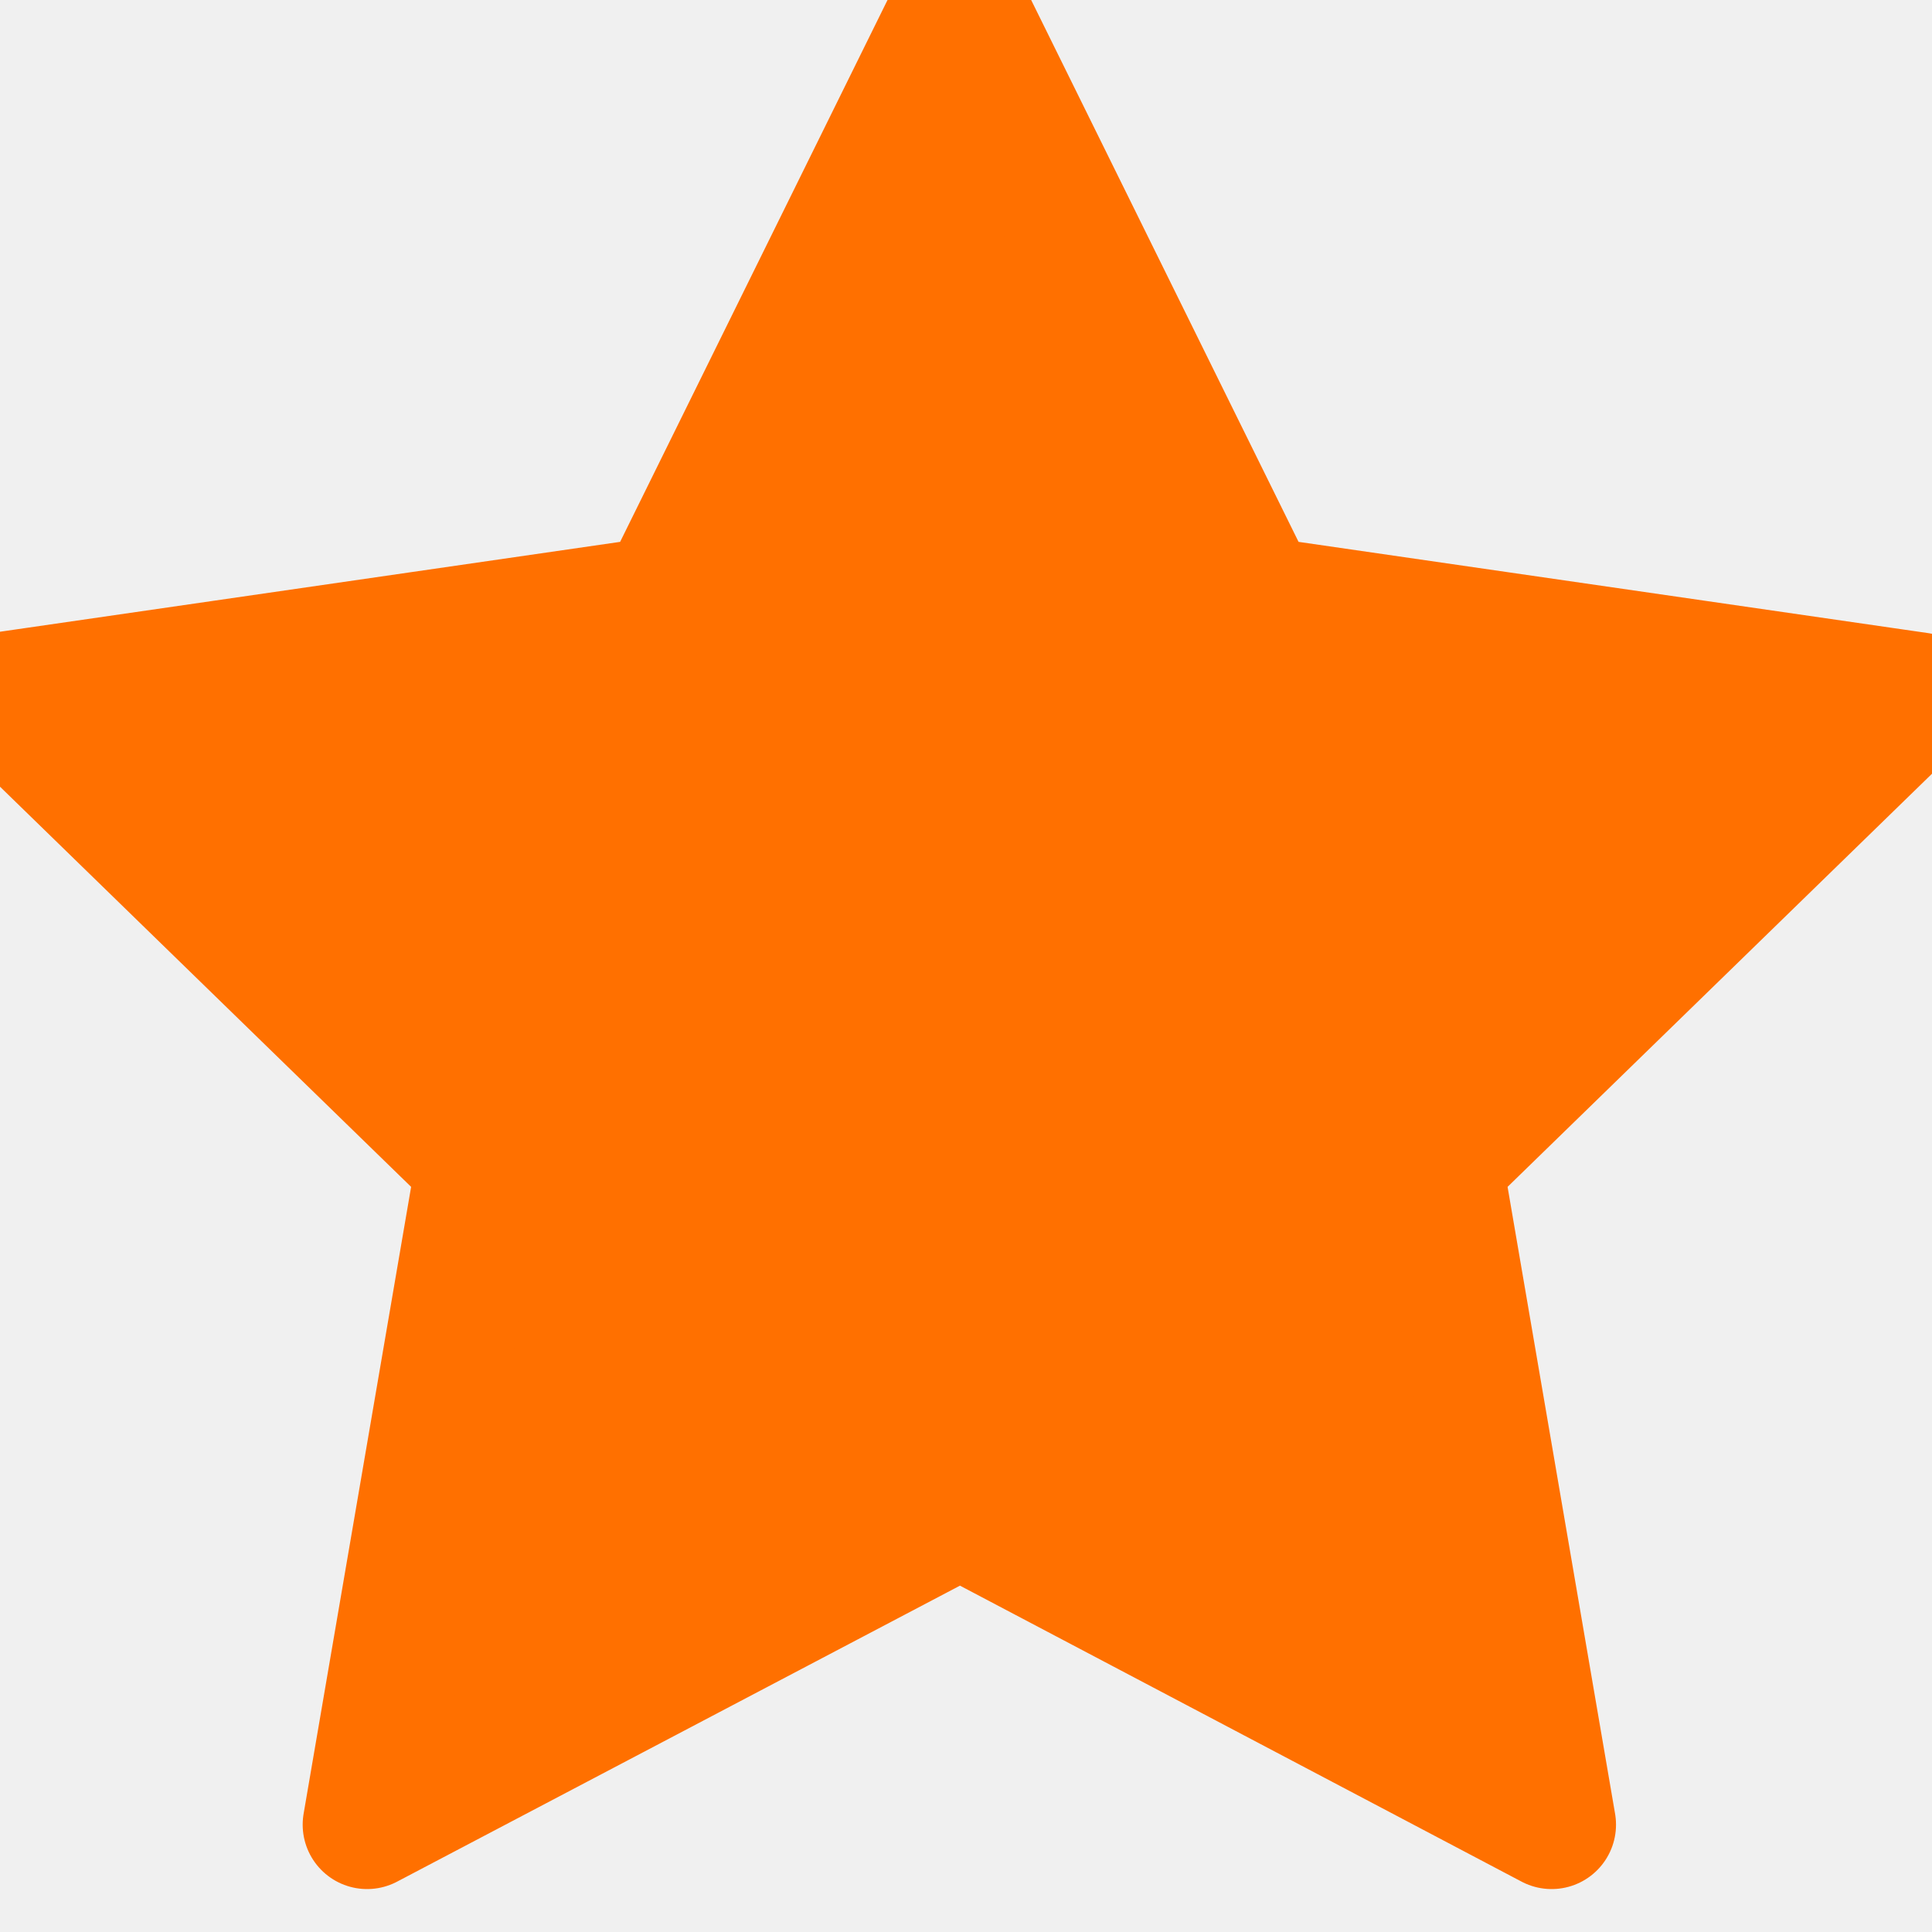
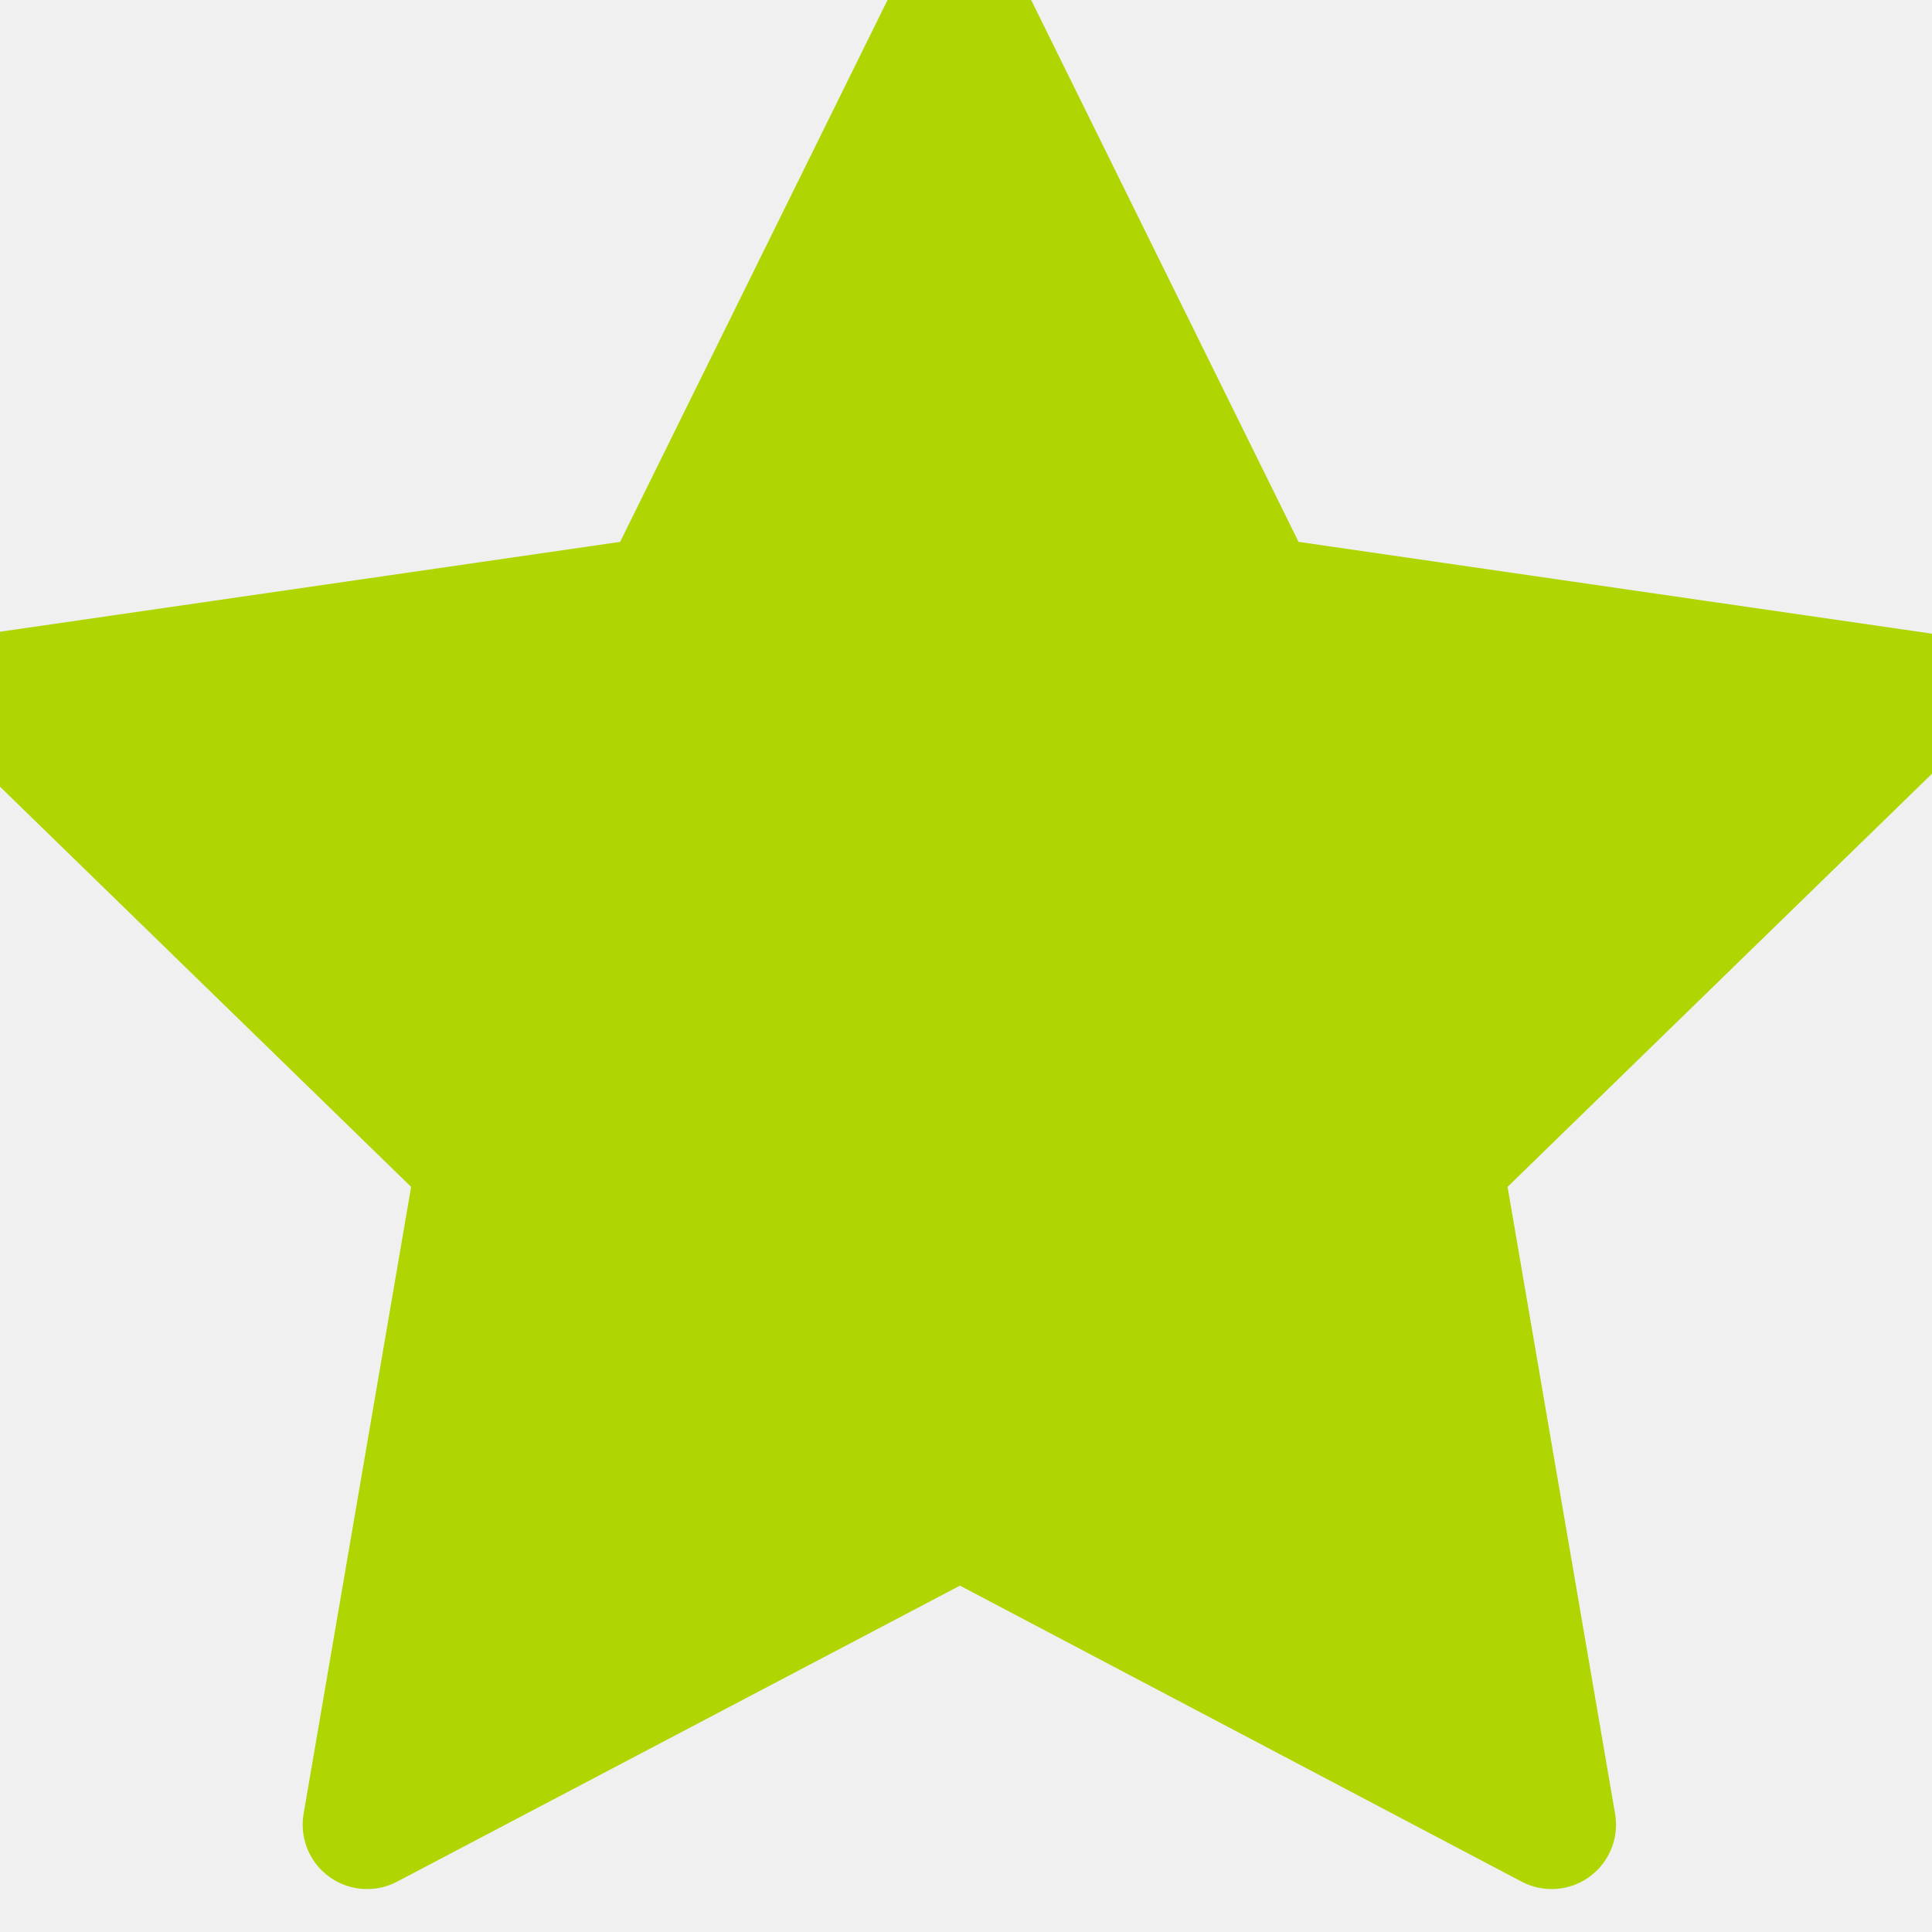
- <svg xmlns="http://www.w3.org/2000/svg" width="18" height="18" viewBox="0 0 18 18" fill="#FF7000">
+ <svg xmlns="http://www.w3.org/2000/svg" width="18" height="18" viewBox="0 0 18 18" fill="#afd602">
  <g clip-path="url(#clip0_543_4157)">
    <path d="M8.944 14.095L3.42 17L4.475 10.848L-0 6.492L6.176 5.597L8.938 0L11.7 5.597L17.876 6.492L13.401 10.848L14.456 17L8.944 14.095Z" stroke="url(#paint0_linear_543_4157)" stroke-width="1.2" stroke-linecap="round" stroke-linejoin="round" />
  </g>
  <defs>
    <linearGradient id="paint0_linear_543_4157" x1="-2.635" y1="3.85998e-06" x2="18.72" y2="1.263" gradientUnits="userSpaceOnUse">
-       <stop stop-color="#FF7000" />
-       <stop offset="1" stop-color="#FF7000" />
+       <stop stop-color="#afd602" />
+       <stop offset="1" stop-color="#afd602" />
    </linearGradient>
    <clipPath id="clip0_543_4157">
      <rect width="18" height="18" fill="white" />
    </clipPath>
  </defs>
</svg>
